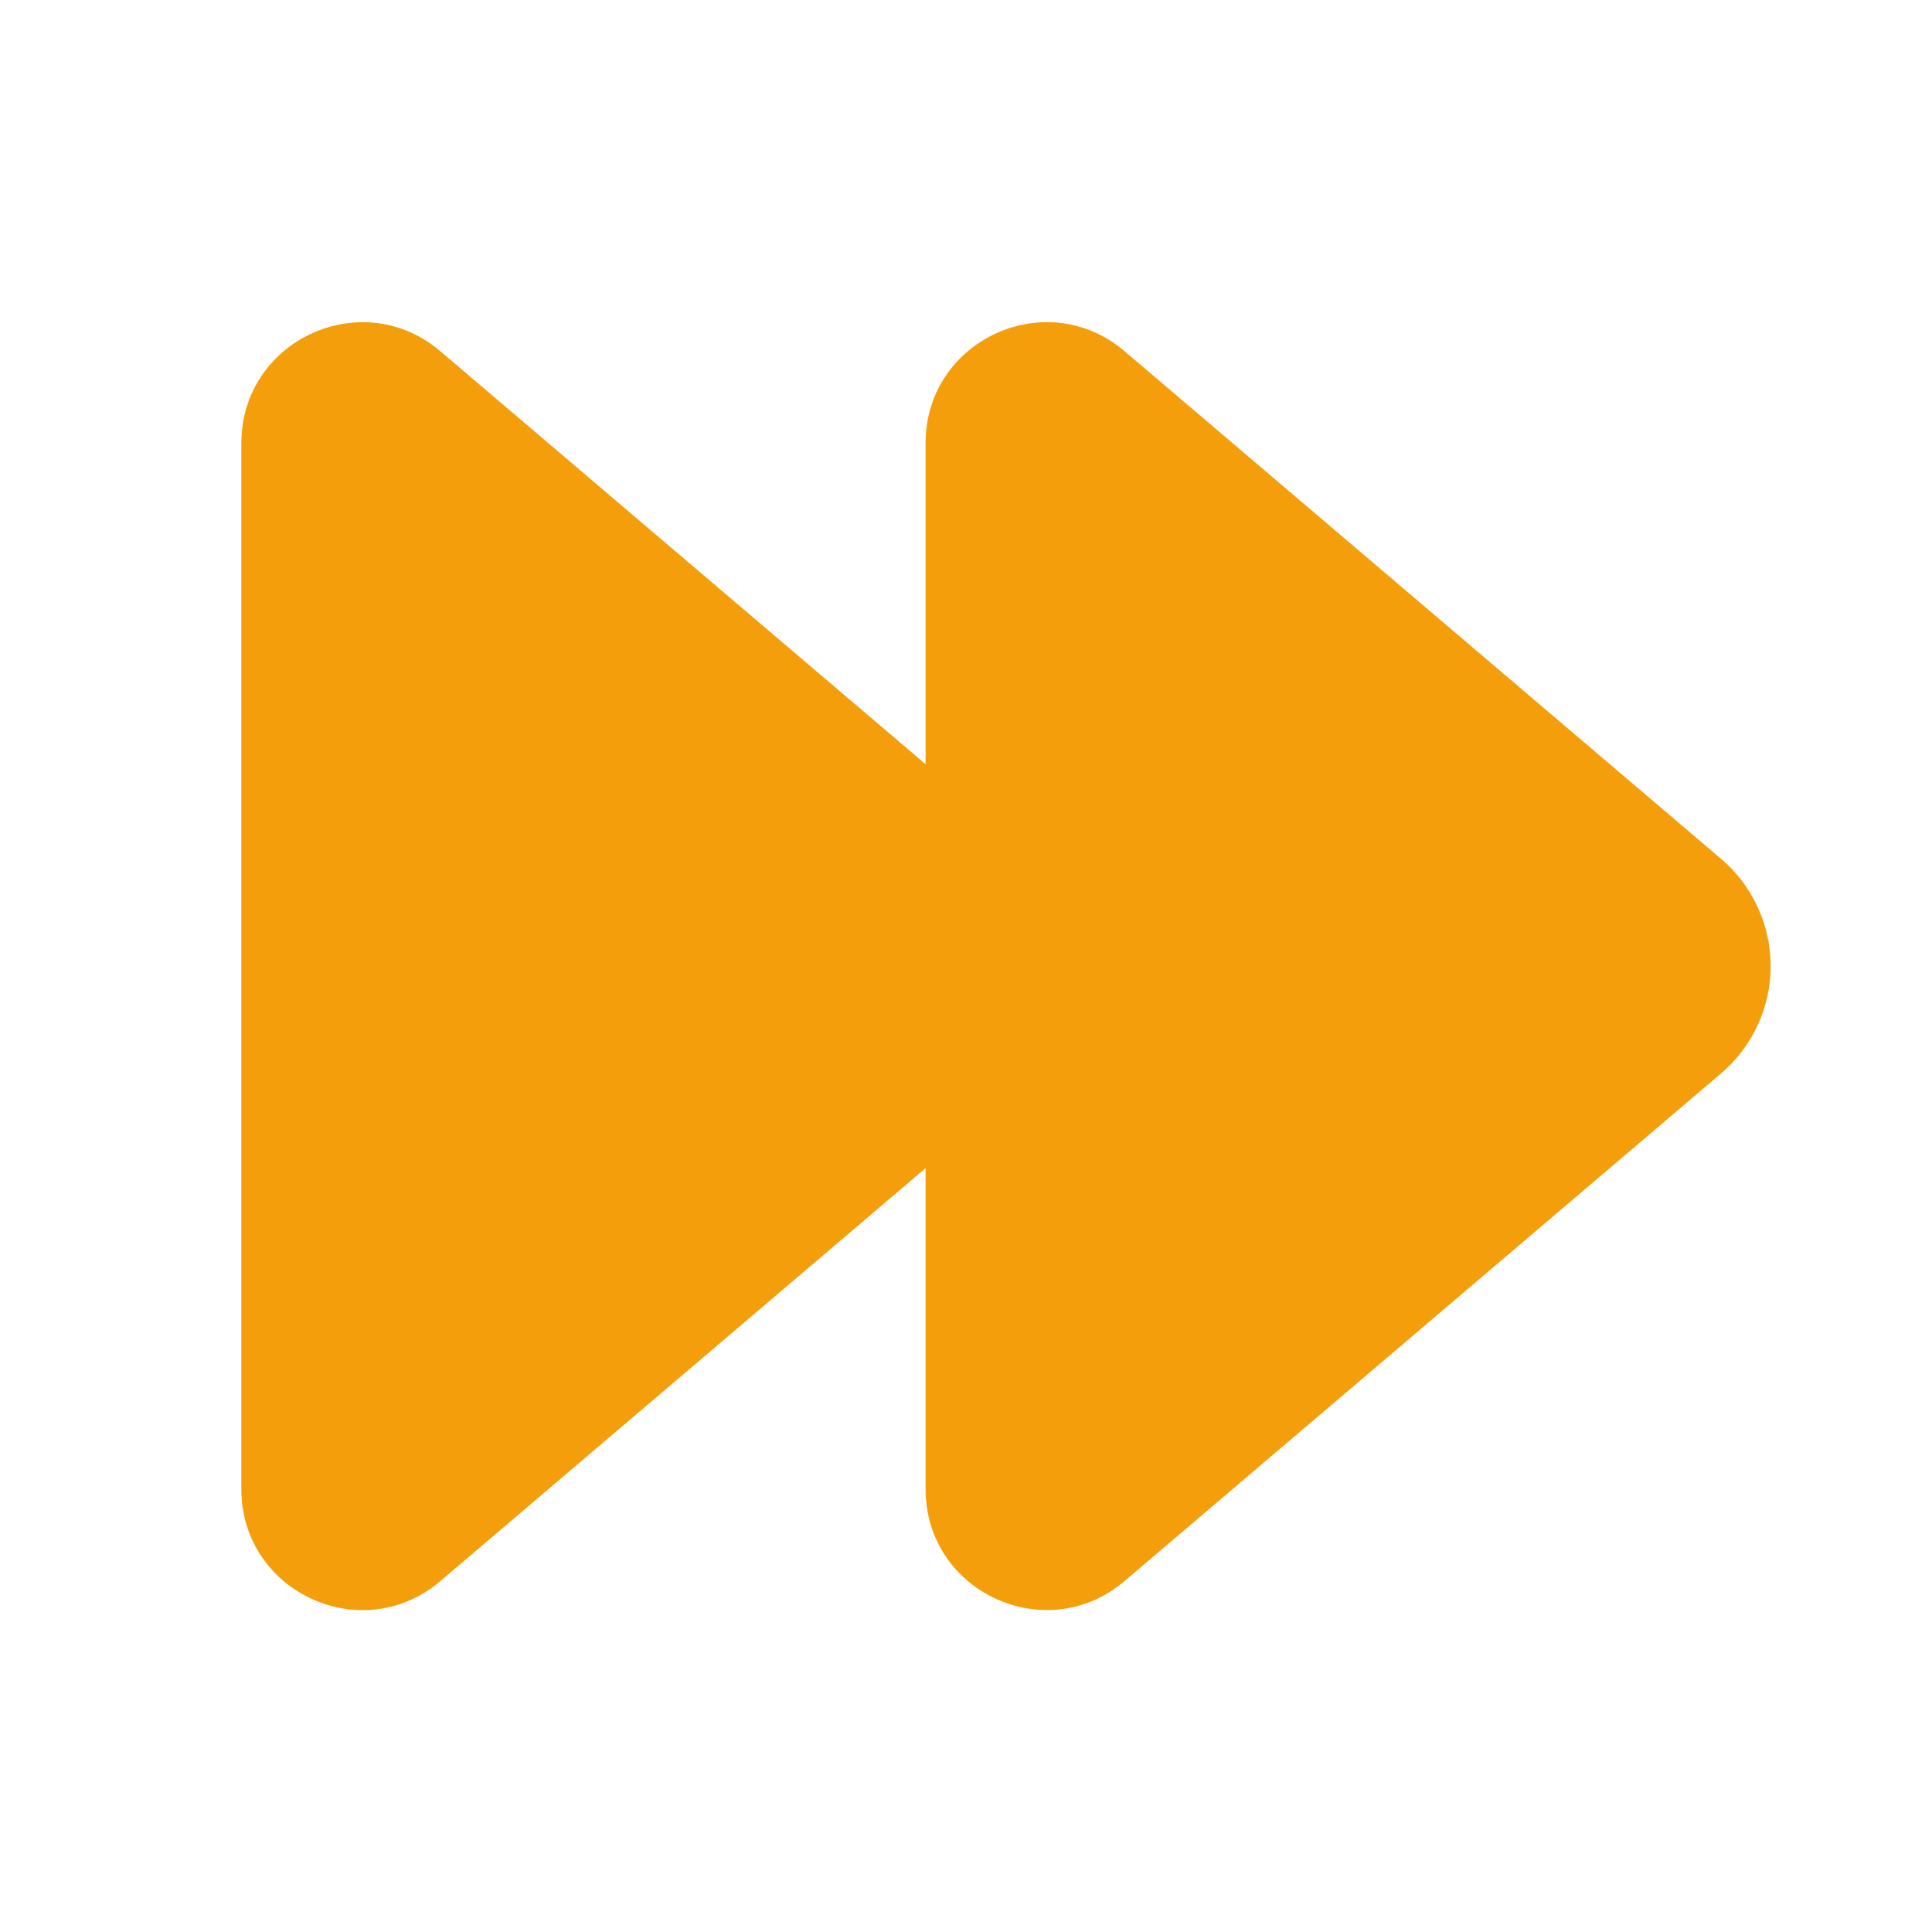
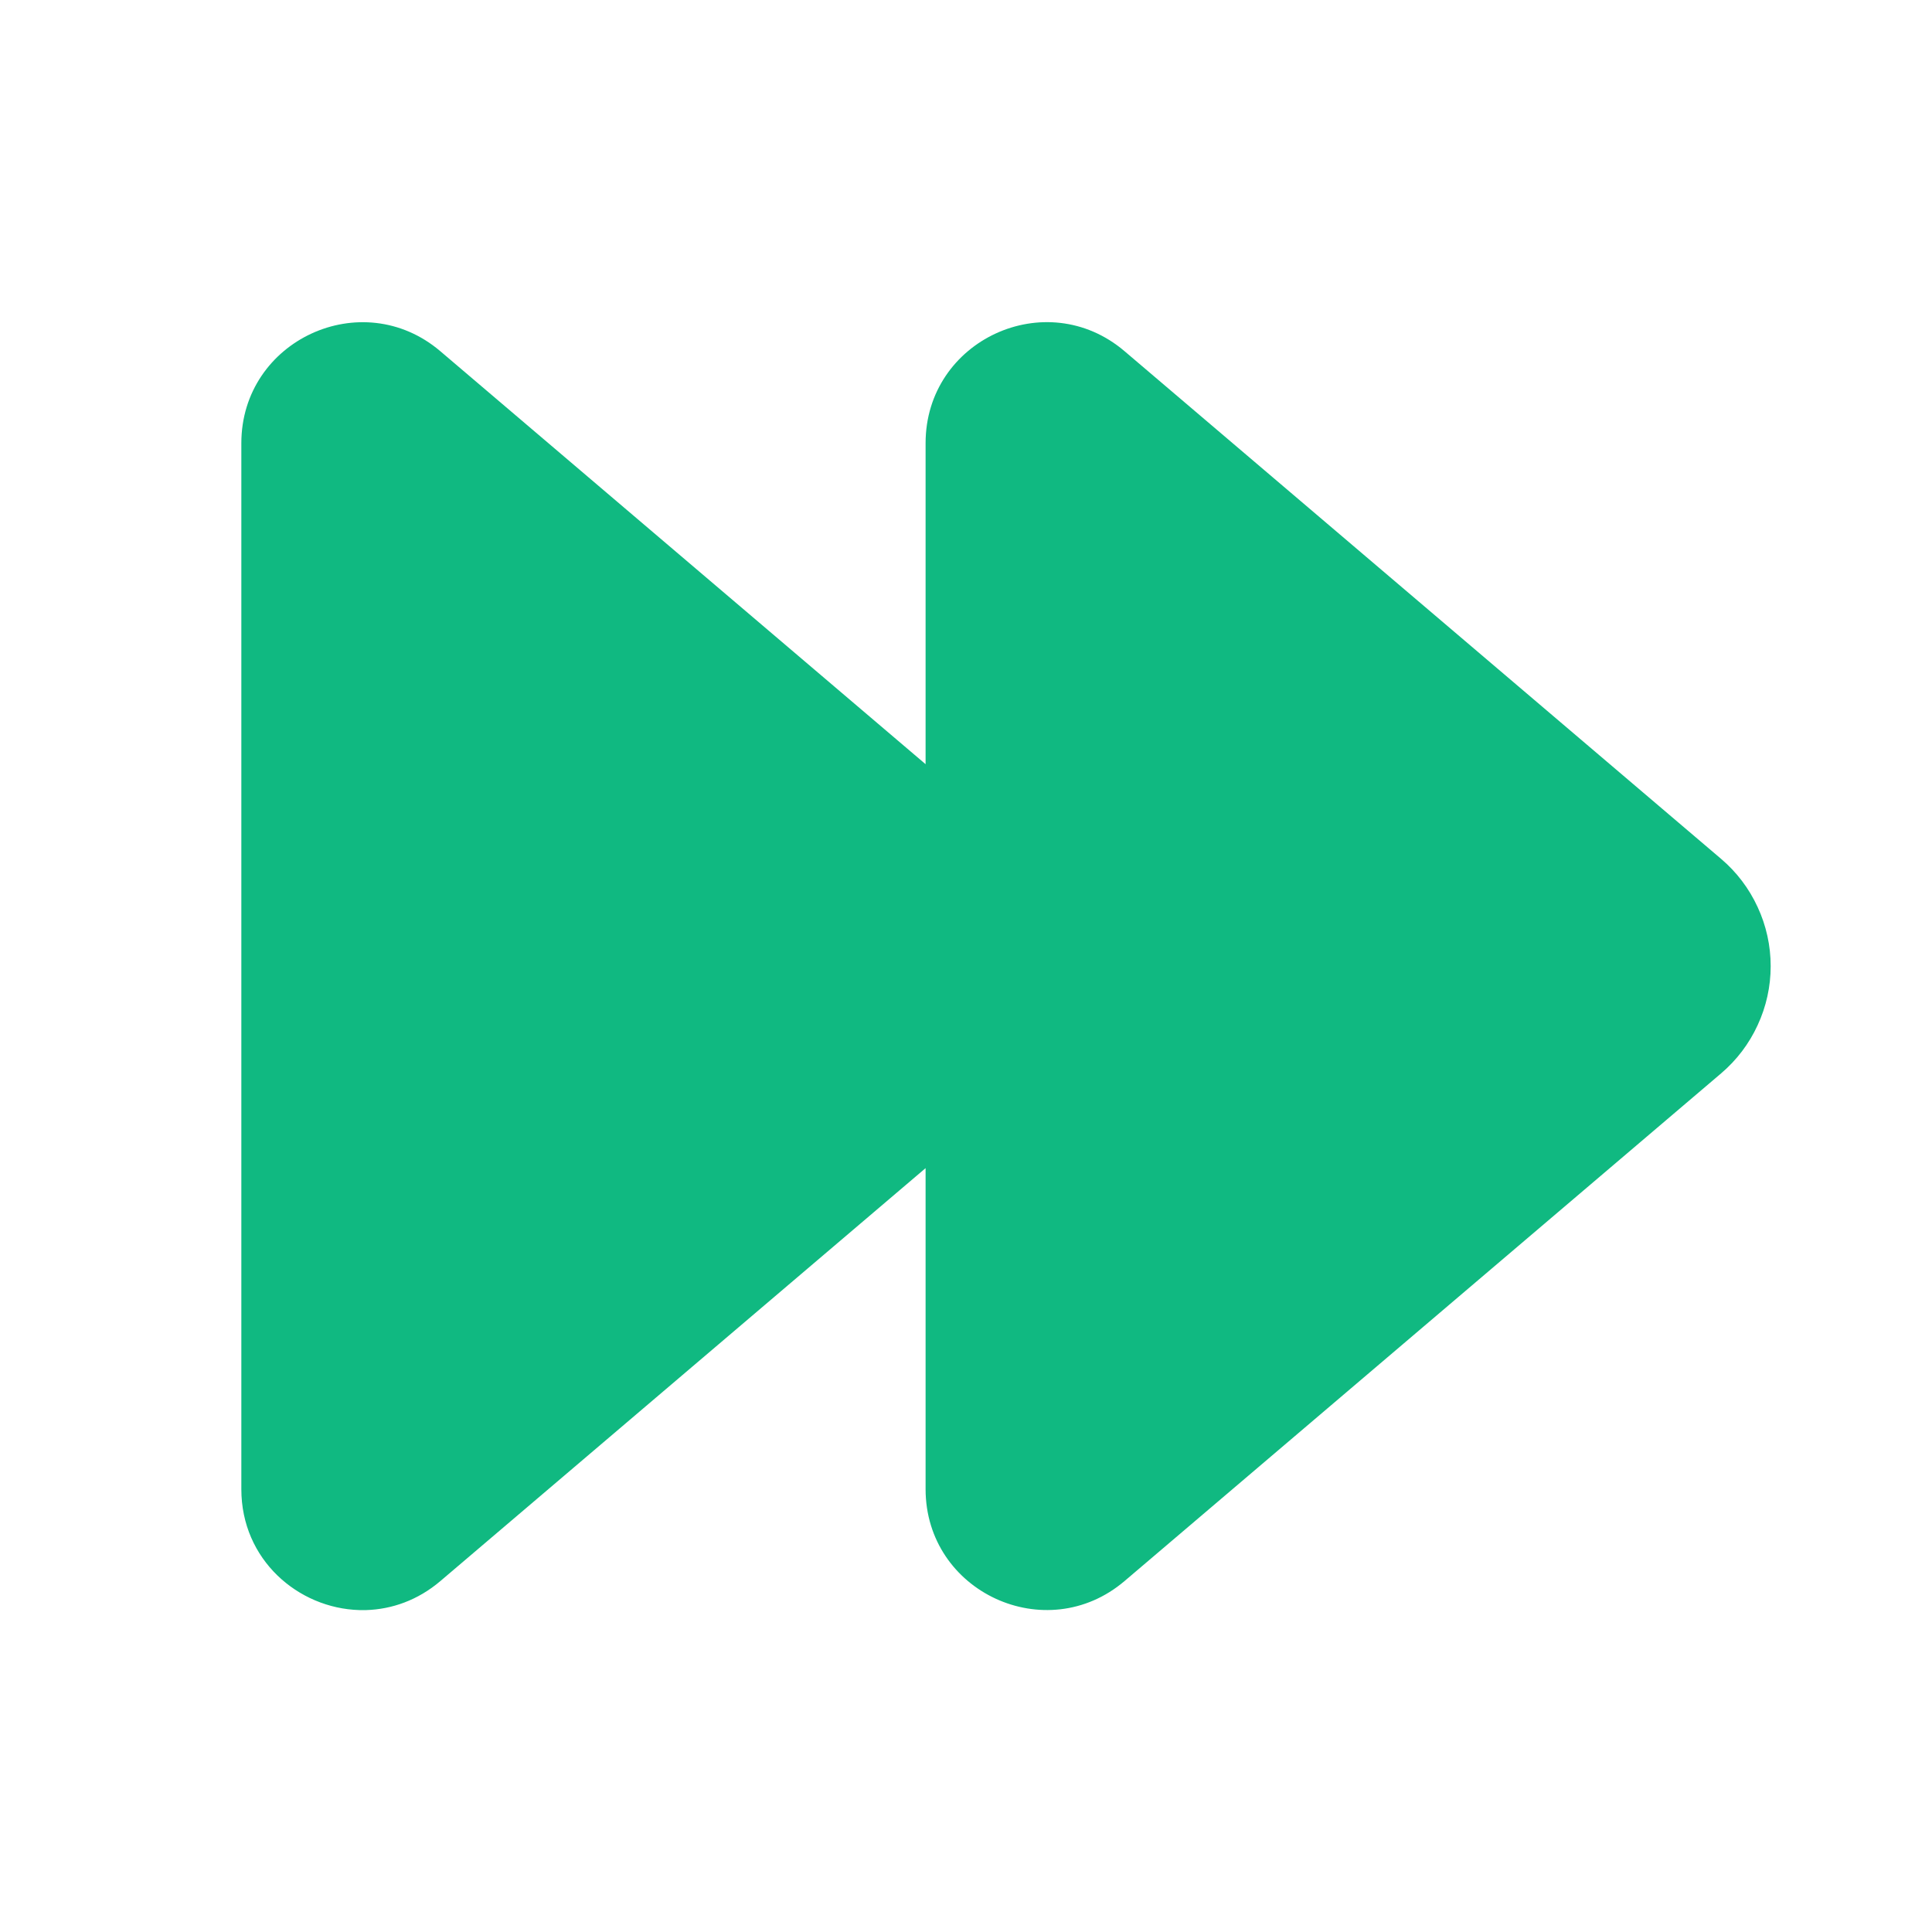
<svg xmlns="http://www.w3.org/2000/svg" width="24" height="24" viewBox="0 0 24 24" fill="none">
-   <path d="M13.97 4.363C12.996 3.533 11.498 4.226 11.498 5.505V9.493L5.47 4.363C4.496 3.534 2.998 4.227 2.998 5.506V18.499C2.998 19.377 3.705 19.979 4.463 20.001H4.55C4.868 19.991 5.19 19.879 5.47 19.641L11.498 14.511V18.498C11.498 19.777 12.996 20.469 13.97 19.64L21.38 13.334C21.573 13.17 21.728 12.966 21.834 12.735C21.941 12.505 21.996 12.255 21.996 12.002C21.996 11.748 21.941 11.498 21.834 11.268C21.728 11.037 21.573 10.833 21.38 10.669L13.97 4.363V4.363Z" fill="#f59e0b" />
+   <path d="M13.97 4.363C12.996 3.533 11.498 4.226 11.498 5.505V9.493L5.47 4.363C4.496 3.534 2.998 4.227 2.998 5.506V18.499C2.998 19.377 3.705 19.979 4.463 20.001H4.55C4.868 19.991 5.19 19.879 5.47 19.641L11.498 14.511V18.498C11.498 19.777 12.996 20.469 13.97 19.64L21.38 13.334C21.573 13.17 21.728 12.966 21.834 12.735C21.941 12.505 21.996 12.255 21.996 12.002C21.996 11.748 21.941 11.498 21.834 11.268C21.728 11.037 21.573 10.833 21.38 10.669L13.97 4.363V4.363Z" fill="#10b981" />
</svg>
